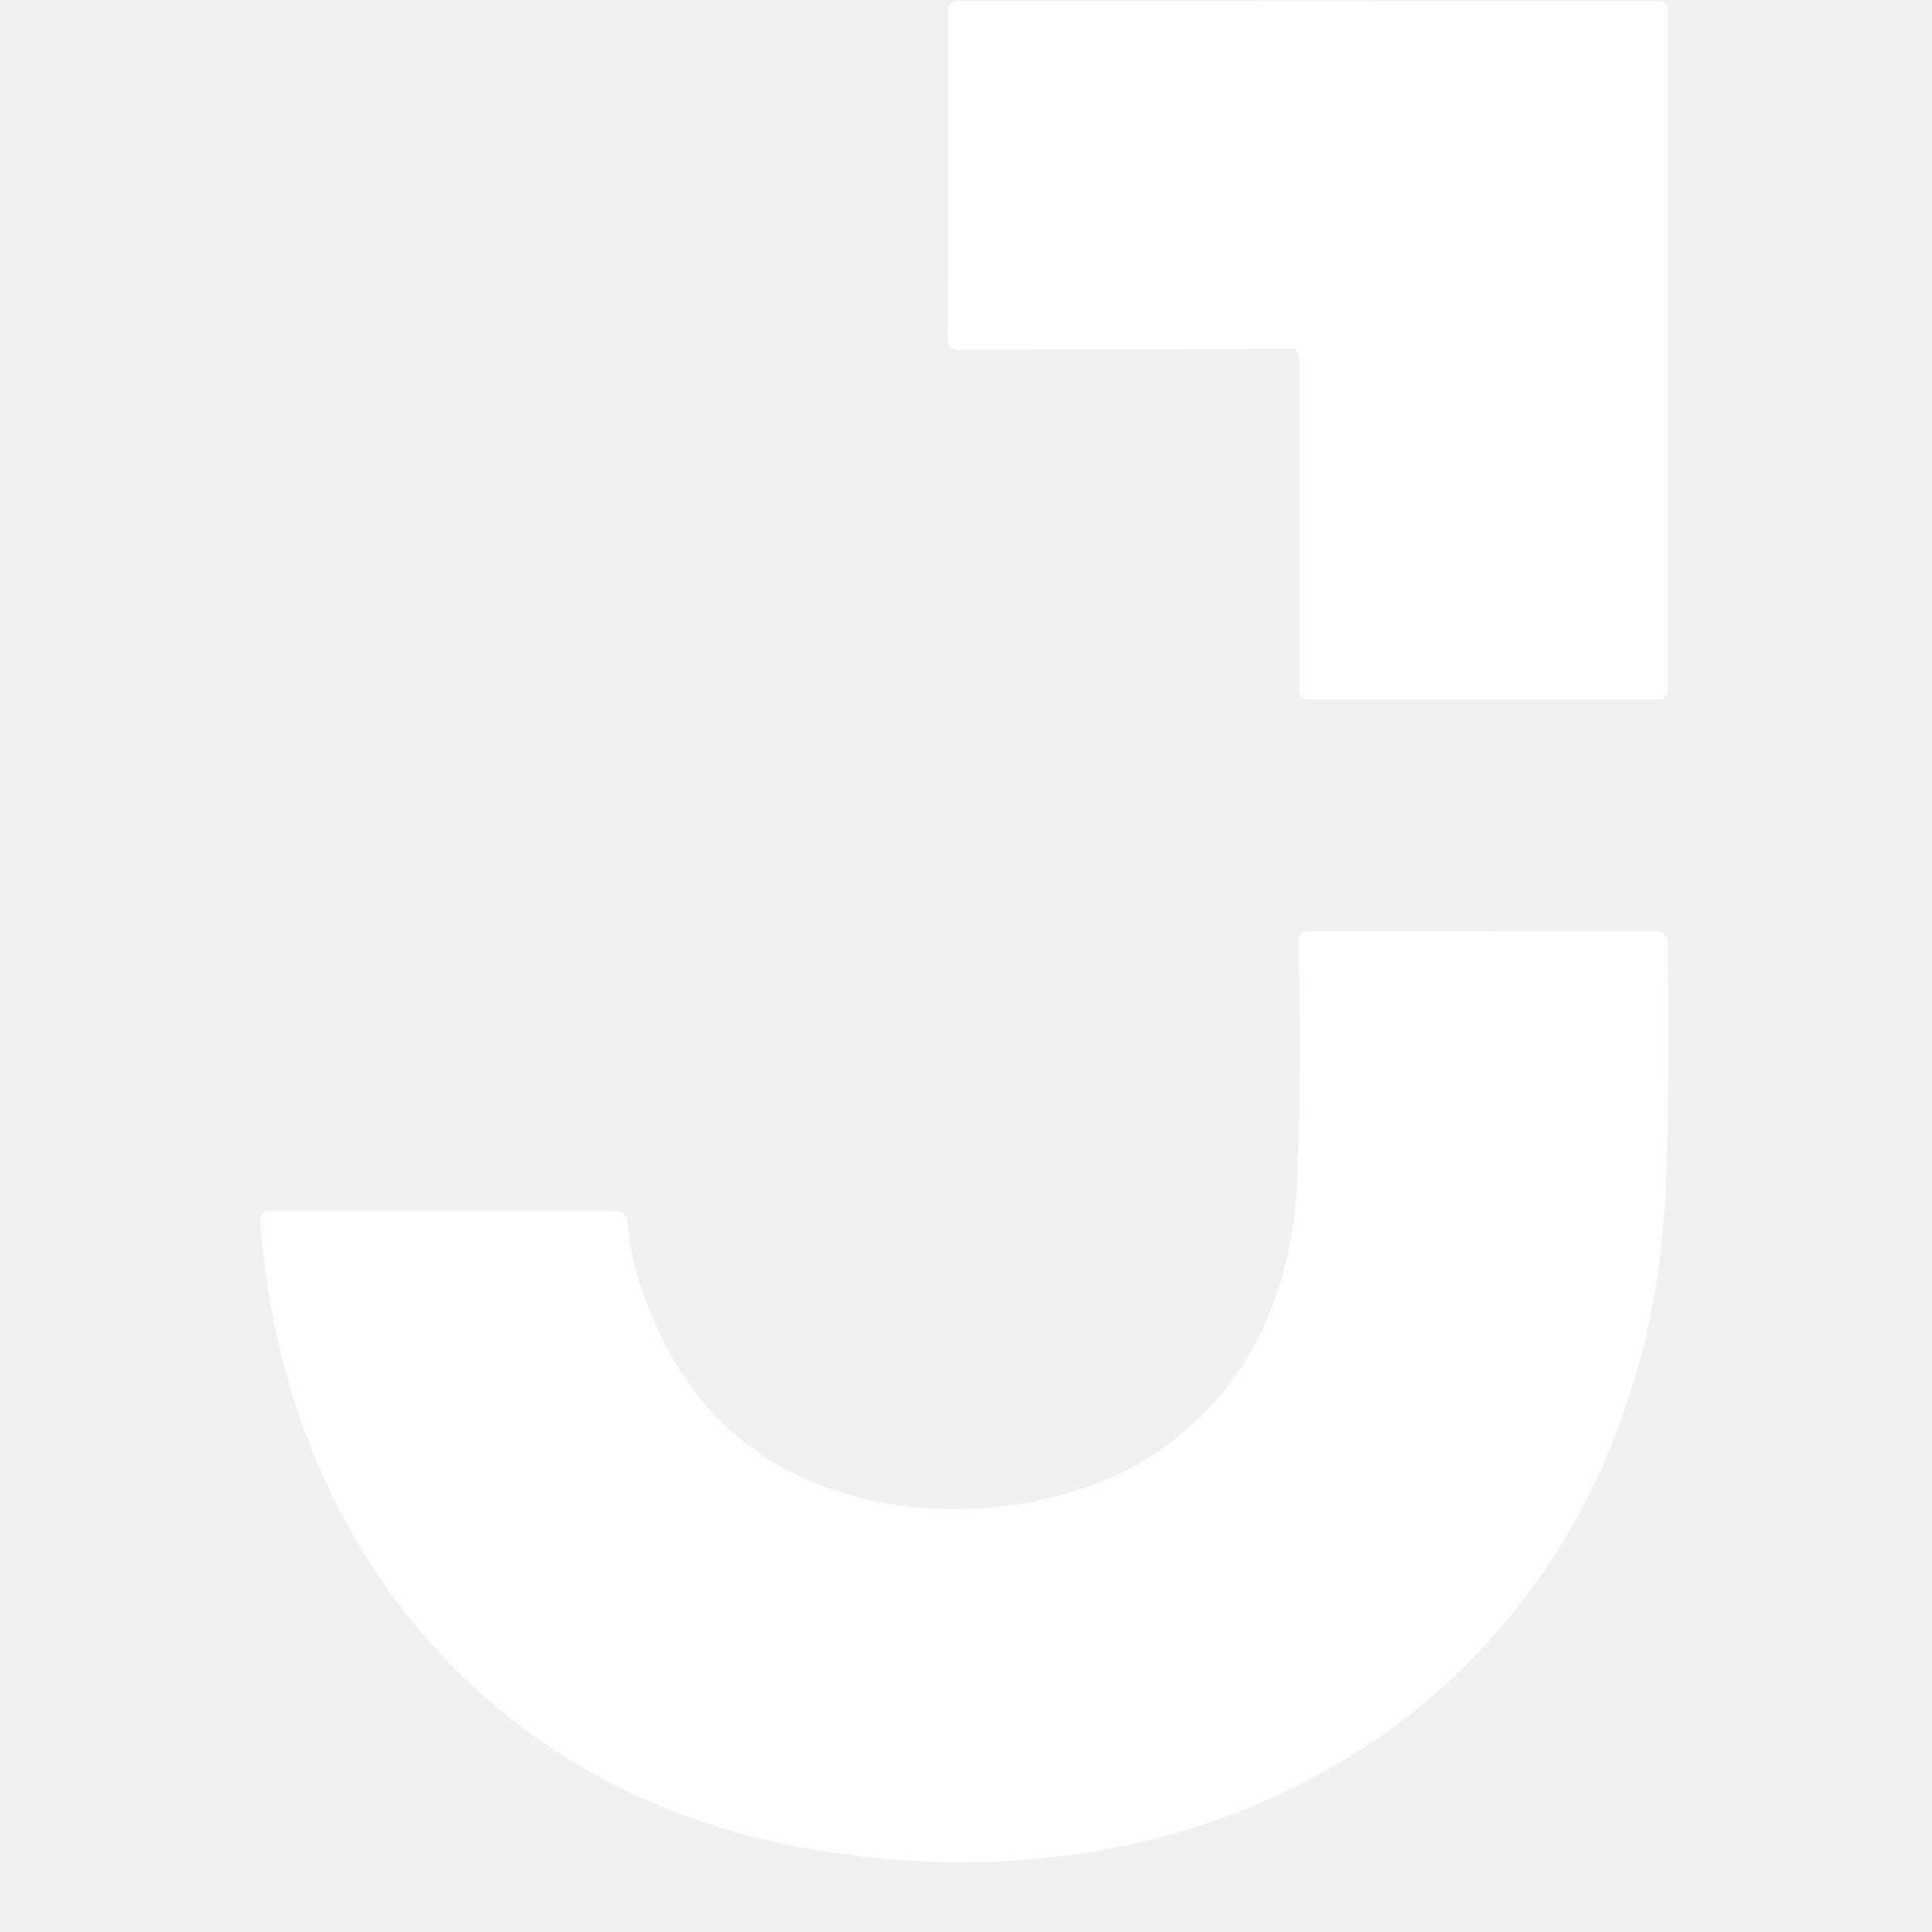
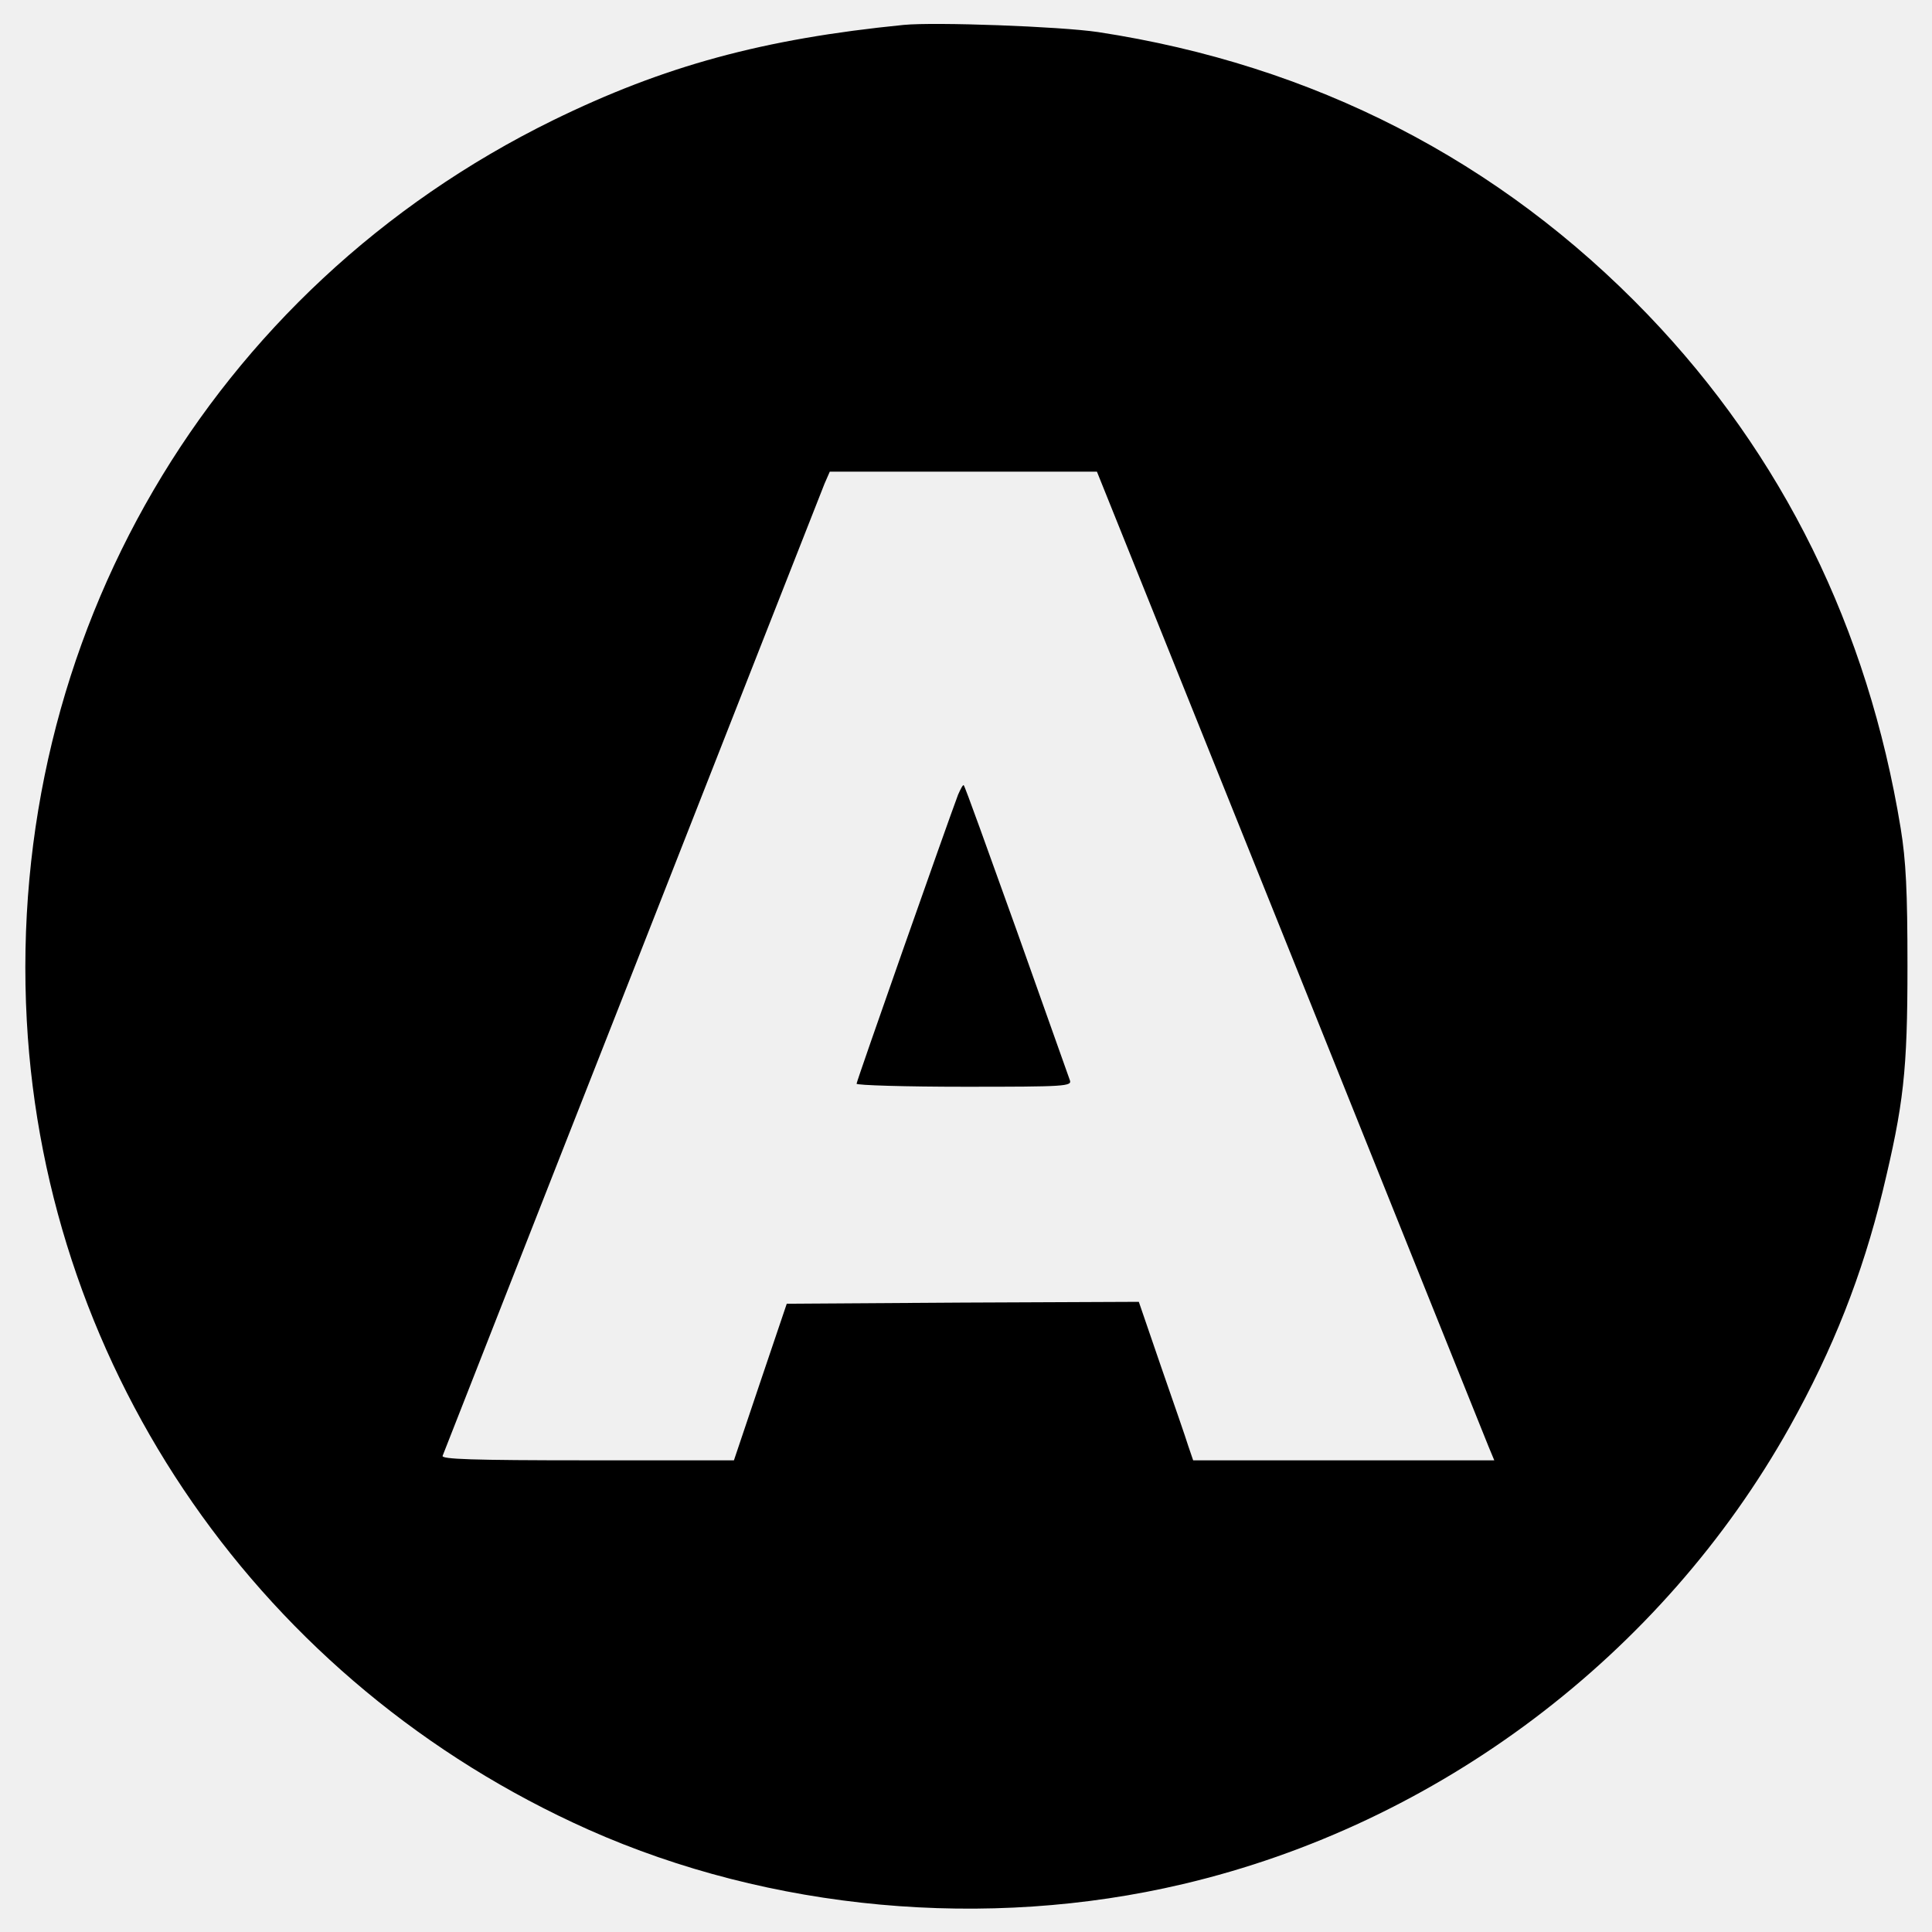
- <svg xmlns="http://www.w3.org/2000/svg" width="500" zoomAndPan="magnify" viewBox="0 0 375 375" height="500" preserveAspectRatio="xMidYMid meet" version="1.0">
-   <defs>
-     <clipPath id="b24e9cc650">
-       <path d="M 50.625 180 L 324 180 L 324 362 L 50.625 362 Z M 50.625 180 " clip-rule="nonzero" />
-     </clipPath>
-   </defs>
-   <path fill="#ffffff" d="M 250.492 67.672 L 185.695 67.859 C 185.469 67.859 185.25 67.816 185.039 67.73 C 184.832 67.641 184.645 67.52 184.484 67.359 C 184.324 67.199 184.203 67.012 184.113 66.801 C 184.027 66.594 183.984 66.375 183.984 66.148 L 184.047 1.879 C 184.047 1.652 184.09 1.434 184.176 1.223 C 184.266 1.016 184.387 0.828 184.547 0.668 C 184.707 0.508 184.895 0.387 185.102 0.297 C 185.312 0.211 185.531 0.168 185.758 0.168 L 321.98 0.23 C 322.207 0.23 322.426 0.273 322.633 0.359 C 322.844 0.445 323.027 0.57 323.191 0.73 C 323.352 0.891 323.473 1.078 323.559 1.285 C 323.648 1.496 323.691 1.715 323.691 1.941 L 323.723 134.055 C 323.723 134.285 323.68 134.5 323.59 134.711 C 323.504 134.922 323.383 135.105 323.219 135.266 C 323.059 135.426 322.875 135.551 322.664 135.637 C 322.457 135.723 322.238 135.766 322.012 135.766 L 253.883 135.766 C 253.656 135.766 253.438 135.723 253.23 135.637 C 253.02 135.551 252.836 135.426 252.676 135.266 C 252.516 135.105 252.391 134.922 252.305 134.711 C 252.219 134.5 252.172 134.285 252.172 134.055 L 252.203 69.383 C 252.203 69.156 252.16 68.938 252.074 68.727 C 251.988 68.52 251.863 68.332 251.703 68.172 C 251.543 68.012 251.359 67.891 251.148 67.801 C 250.938 67.715 250.719 67.672 250.492 67.672 Z M 250.492 67.672 " fill-opacity="1" fill-rule="nonzero" />
-   <g clip-path="url(#b24e9cc650)">
-     <path fill="#ffffff" d="M 154.992 358.469 C 93.617 347.051 54.637 297.902 50.5 236.621 C 50.488 236.426 50.516 236.238 50.578 236.055 C 50.645 235.871 50.742 235.711 50.875 235.57 C 51.008 235.426 51.164 235.316 51.344 235.242 C 51.52 235.164 51.707 235.125 51.902 235.125 L 119.438 235.125 C 120.93 235.125 121.727 235.871 121.832 237.367 C 122.059 240.852 122.691 244.293 123.73 247.695 C 130.512 269.863 143.98 283.957 164.137 289.969 C 183.734 295.848 209.836 293.082 226.664 280.418 C 242.633 268.41 251.031 250.836 251.863 227.691 C 252.359 213.898 252.41 198.855 252.02 182.555 C 252.016 182.312 252.055 182.078 252.145 181.855 C 252.234 181.629 252.367 181.43 252.535 181.258 C 252.703 181.086 252.902 180.953 253.125 180.859 C 253.348 180.766 253.582 180.719 253.82 180.719 L 321.387 180.75 C 321.691 180.75 321.984 180.809 322.262 180.922 C 322.543 181.035 322.789 181.199 323.004 181.414 C 323.223 181.625 323.387 181.871 323.508 182.148 C 323.625 182.426 323.688 182.719 323.691 183.02 C 323.961 197.848 323.879 212.82 323.441 227.941 C 320.734 320.984 244.211 375.082 154.992 358.469 Z M 154.992 358.469 " fill-opacity="1" fill-rule="nonzero" />
+ <svg xmlns="http://www.w3.org/2000/svg" version="1.0" width="512pt" height="512pt" viewBox="0 0 512 512" preserveAspectRatio="xMidYMid meet">
+   <g transform="translate(0,512) scale(0.1,-0.1)" fill="#000000" stroke="none">
+     <path d="M2395 5054 c-373 -37 -636 -109 -930 -253 -908 -446 -1449 -1372 -1394 -2386 51 -933 624 -1758 1489 -2144 481 -214 1054 -267 1575 -144 676 159 1269 606 1608 1212 115 206 192 402 246 623 56 232 66 319 66 598 0 198 -4 279 -18 365 -87 531 -313 989 -670 1361 -393 409 -886 662 -1457 749 -101 15 -432 27 -515 19z m1024 -2458 c281 -701 518 -1290 526 -1310 l15 -36 -399 0 -399 0 -13 38 c-6 20 -39 115 -72 210 l-59 172 -467 -2 -466 -3 -70 -207 -70 -208 -389 0 c-306 0 -387 3 -383 12 3 7 228 582 502 1278 273 696 503 1280 510 1298 l14 32 354 0 354 0 512 -1274z" />
+     <path d="M2539 3014 c-29 -77 -269 -759 -269 -766 0 -4 129 -8 286 -8 268 0 286 1 279 18 -3 9 -67 188 -141 397 -75 209 -137 382 -140 384 -2 2 -8 -9 -15 -25z" />
  </g>
</svg>
